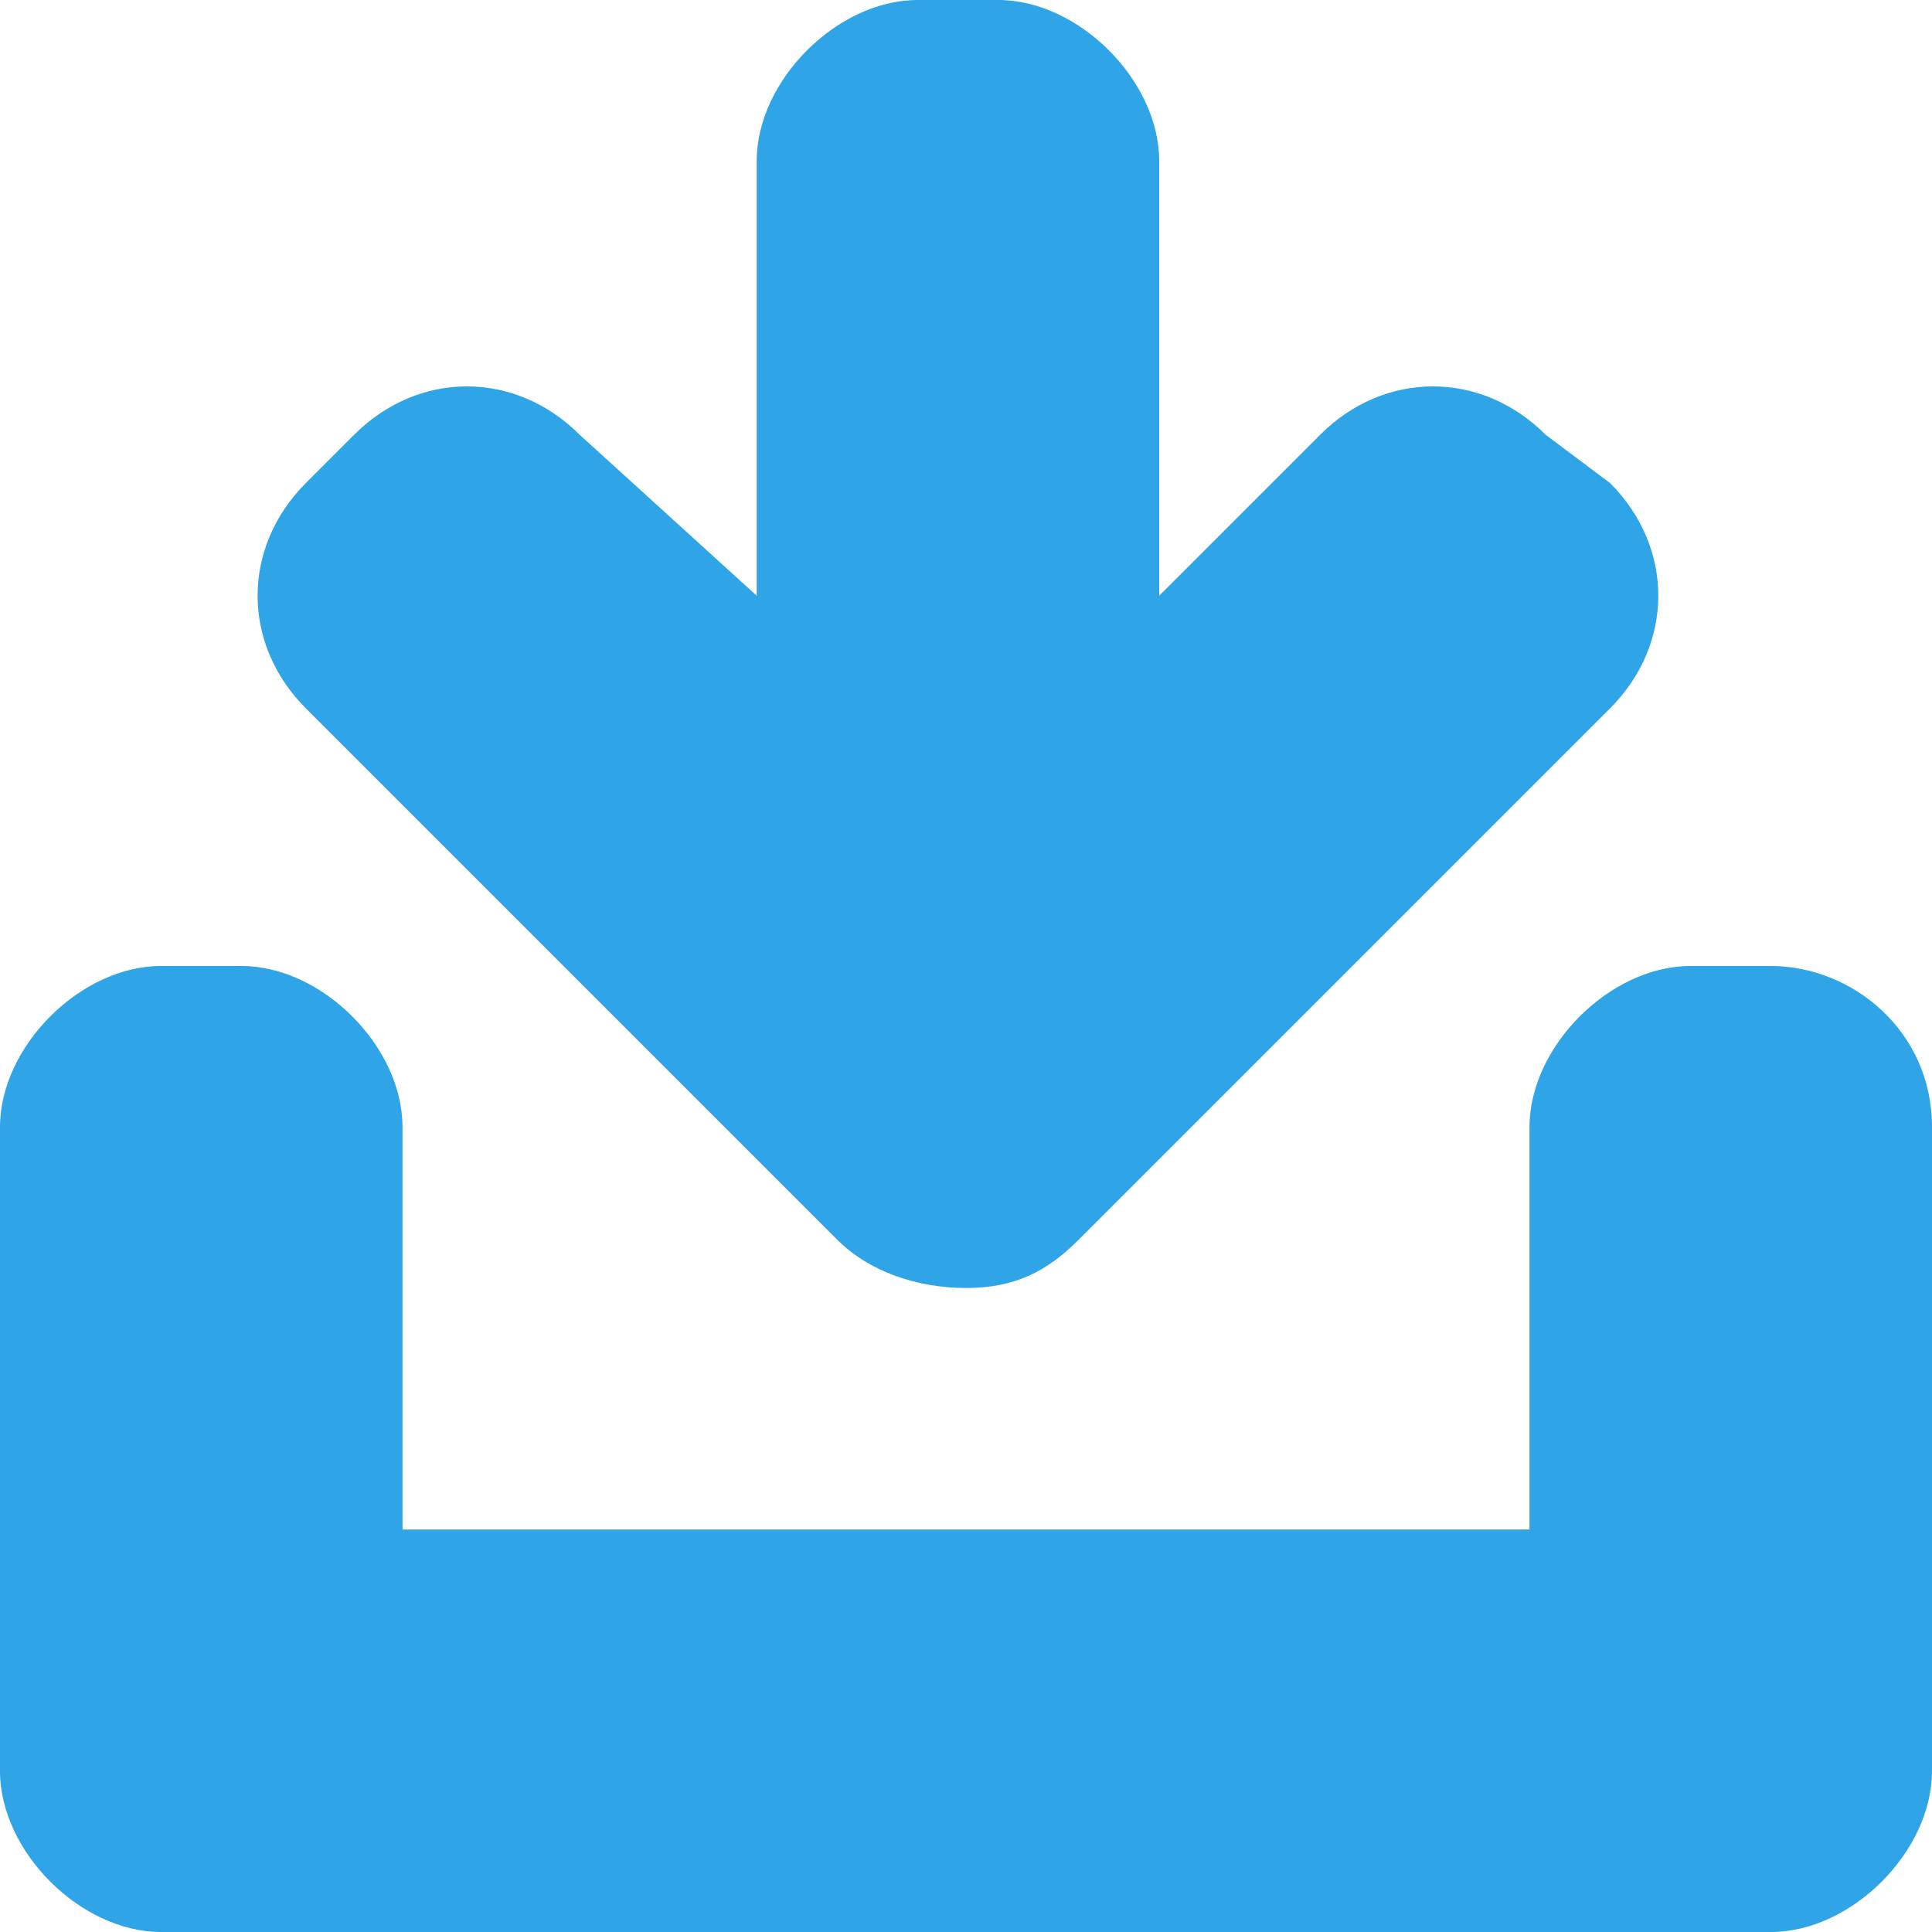
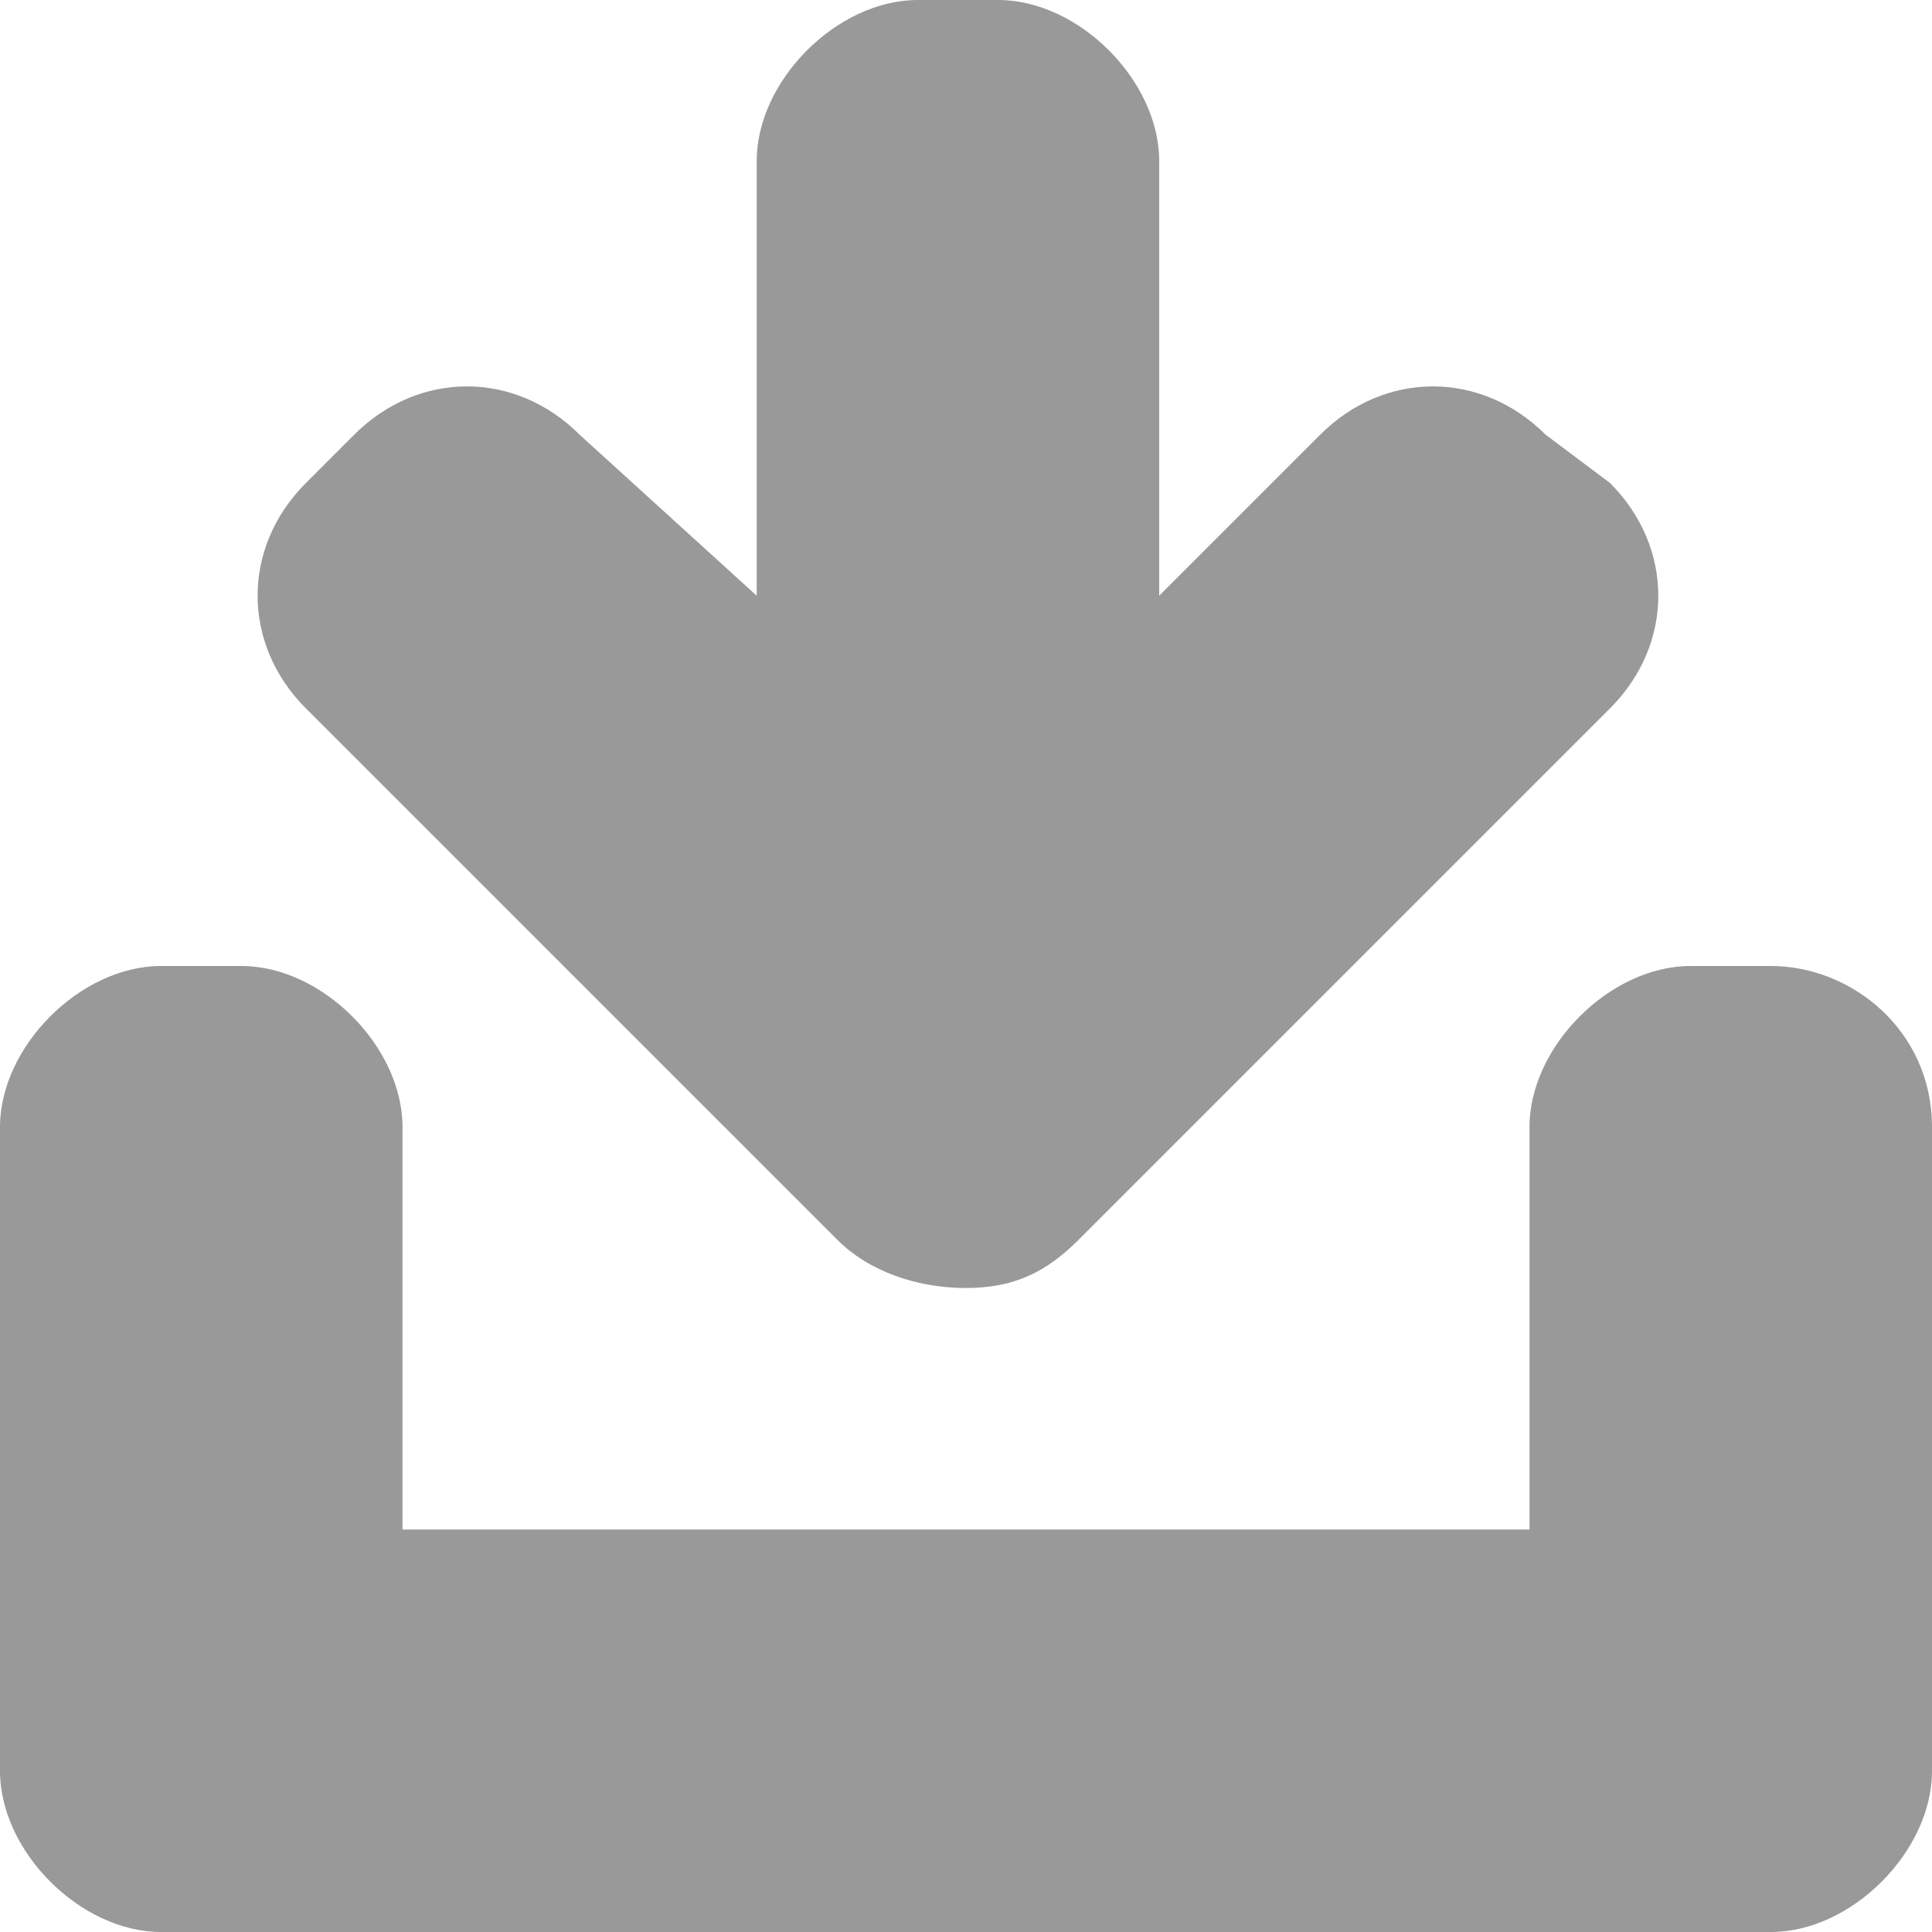
<svg xmlns="http://www.w3.org/2000/svg" width="12" height="12" viewBox="0 0 12 12" preserveAspectRatio="xMinYMid meet" overflow="visible">
-   <path d="M12 7v4c0 .5-.5 1-1 1h-10c-.5 0-1-.5-1-1v-4c0-.5.5-1 1-1h.5c.5 0 1 .5 1 1v2.5h7v-2.5c0-.5.5-1 1-1h.5c.5 0 1 .4 1 1zm-2-4l-.4-.3c-.4-.4-1-.4-1.4 0l-1 1v-2.7c0-.5-.5-1-1-1h-.5c-.5 0-1 .5-1 1v2.7l-1.1-1c-.4-.4-1-.4-1.4 0l-.3.3c-.4.4-.4 1 0 1.4l3.3 3.3c.2.2.5.3.8.3.3 0 .5-.1.7-.3l3.3-3.3c.4-.4.4-1 0-1.4z" fill="#2fa4e7" />
+   <path d="M12 7v4c0 .5-.5 1-1 1h-10c-.5 0-1-.5-1-1v-4c0-.5.5-1 1-1h.5c.5 0 1 .5 1 1v2.5h7v-2.5c0-.5.5-1 1-1h.5c.5 0 1 .4 1 1zm-2-4l-.4-.3c-.4-.4-1-.4-1.4 0l-1 1v-2.7c0-.5-.5-1-1-1h-.5c-.5 0-1 .5-1 1v2.7l-1.1-1c-.4-.4-1-.4-1.4 0l-.3.3c-.4.4-.4 1 0 1.4l3.3 3.3c.2.2.5.3.8.3.3 0 .5-.1.7-.3l3.3-3.3c.4-.4.4-1 0-1.4z" fill="#999" />
</svg>
